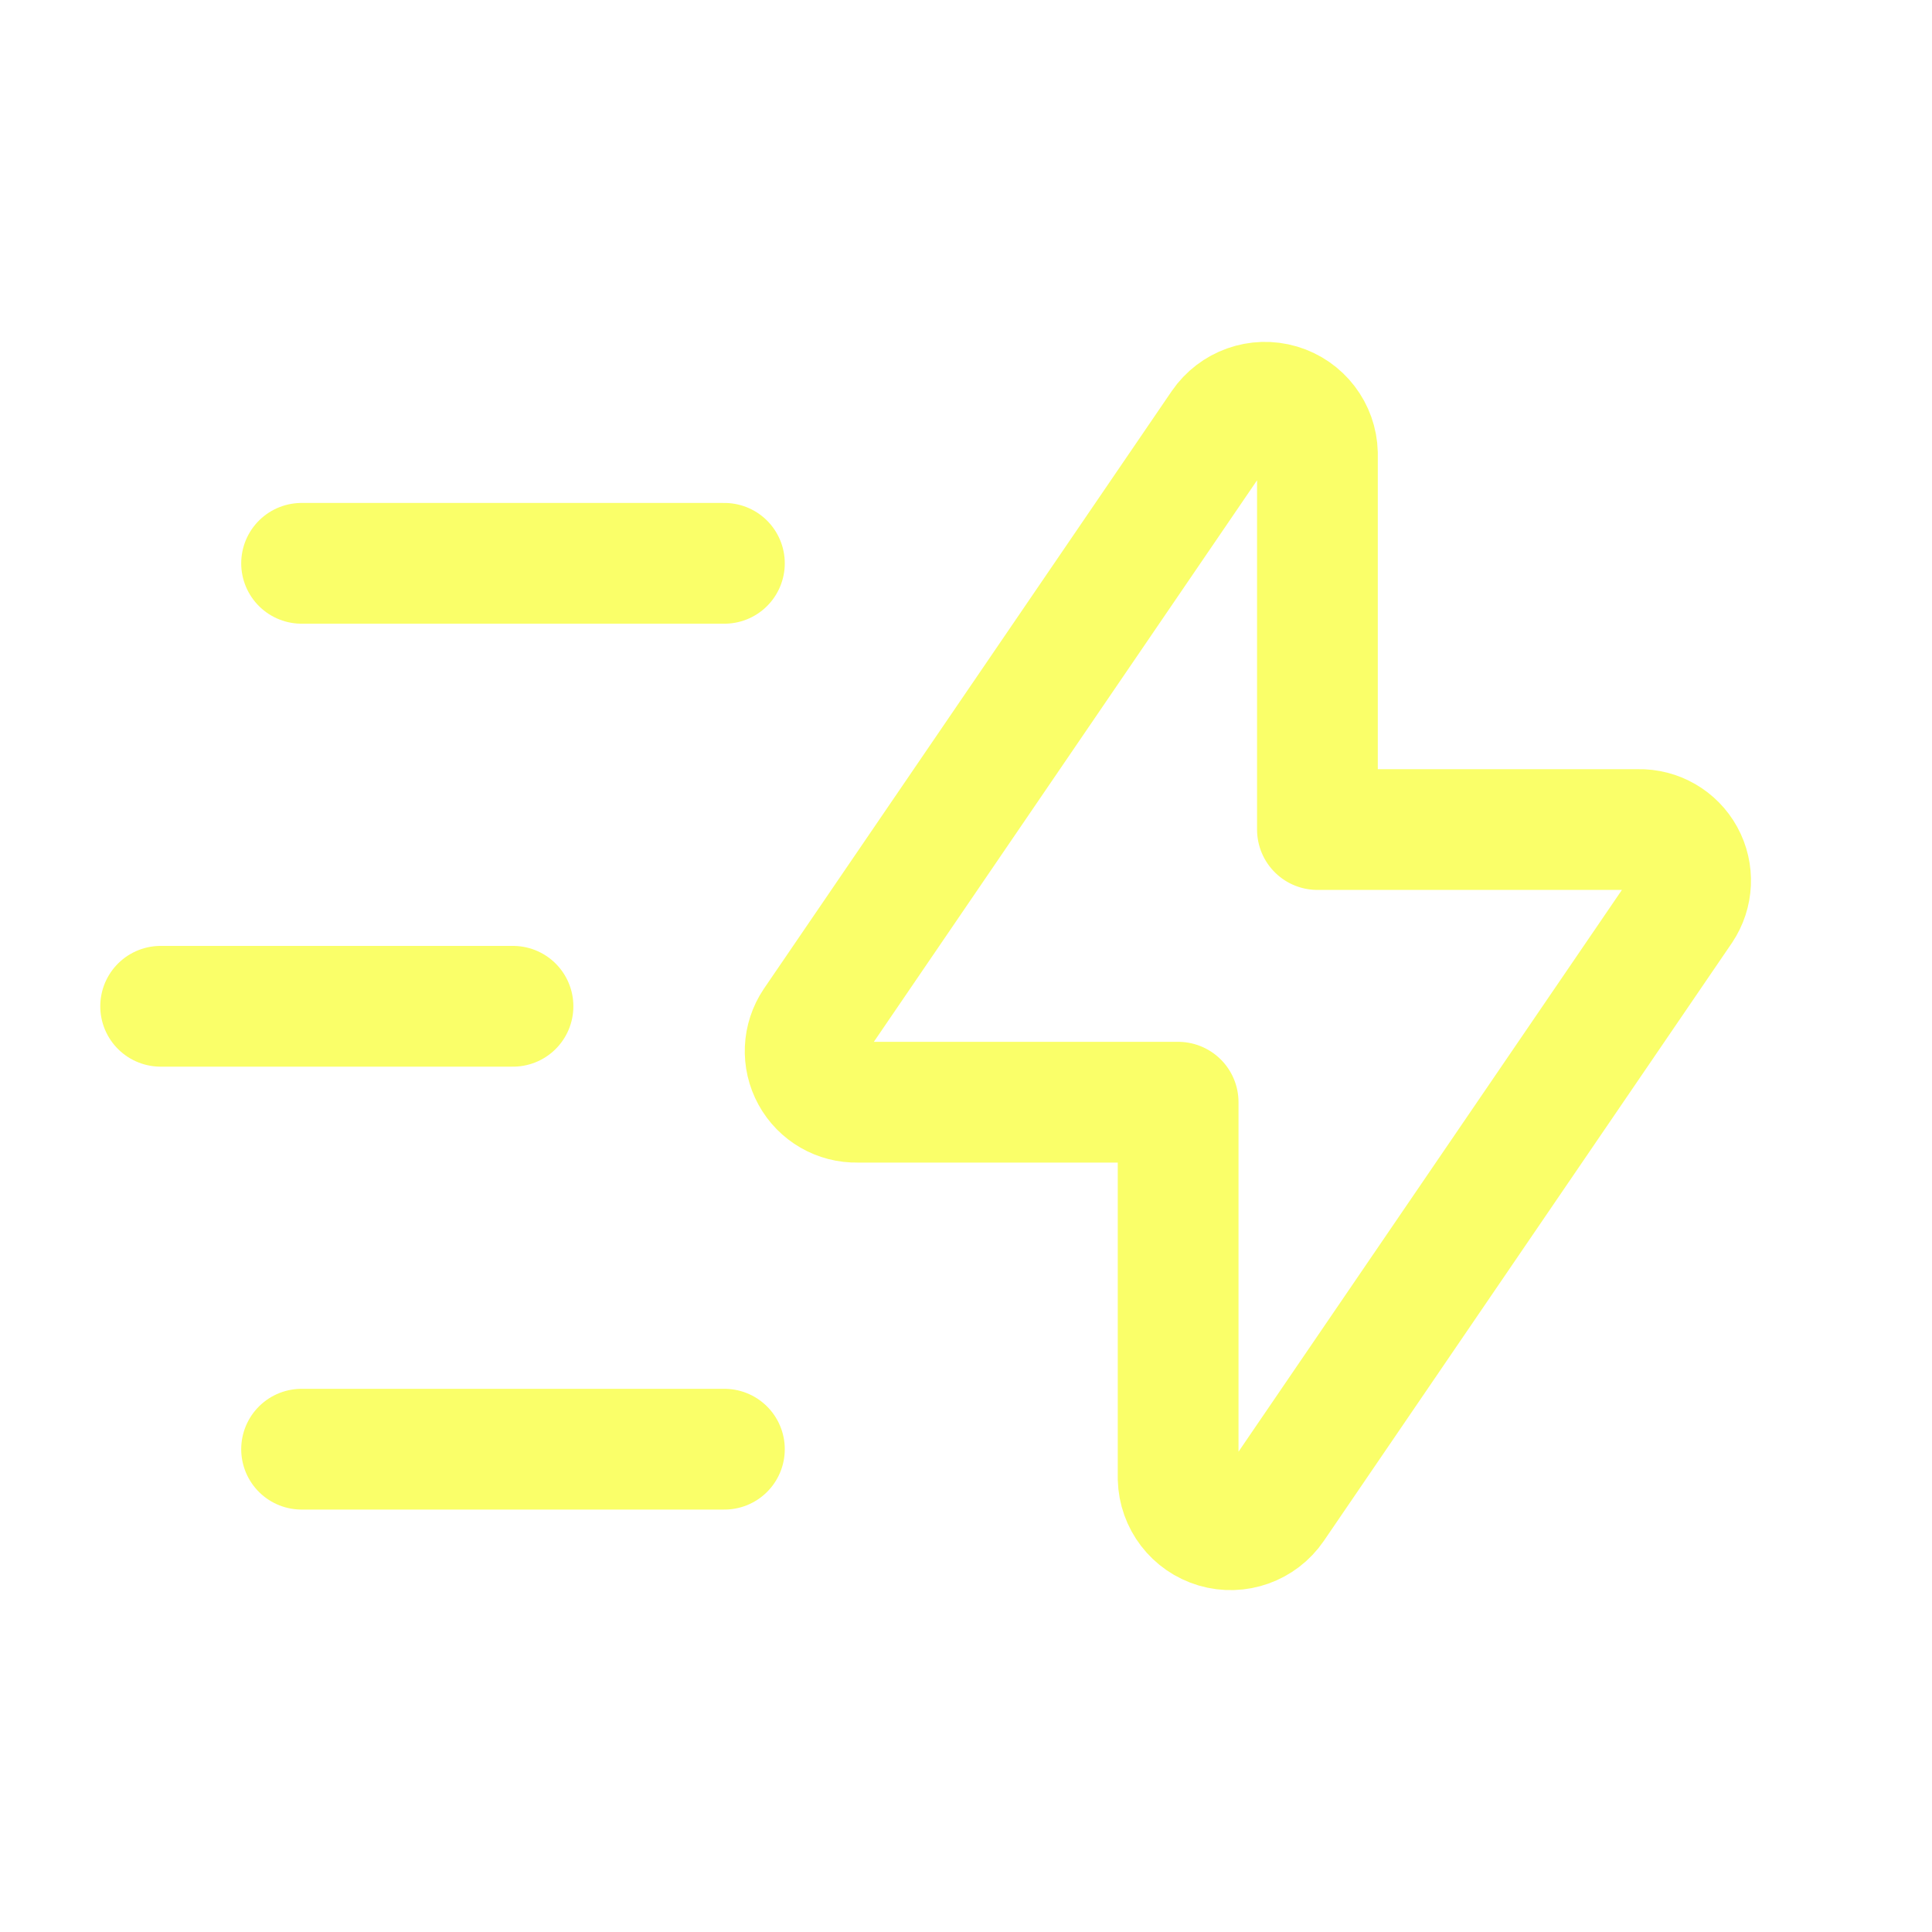
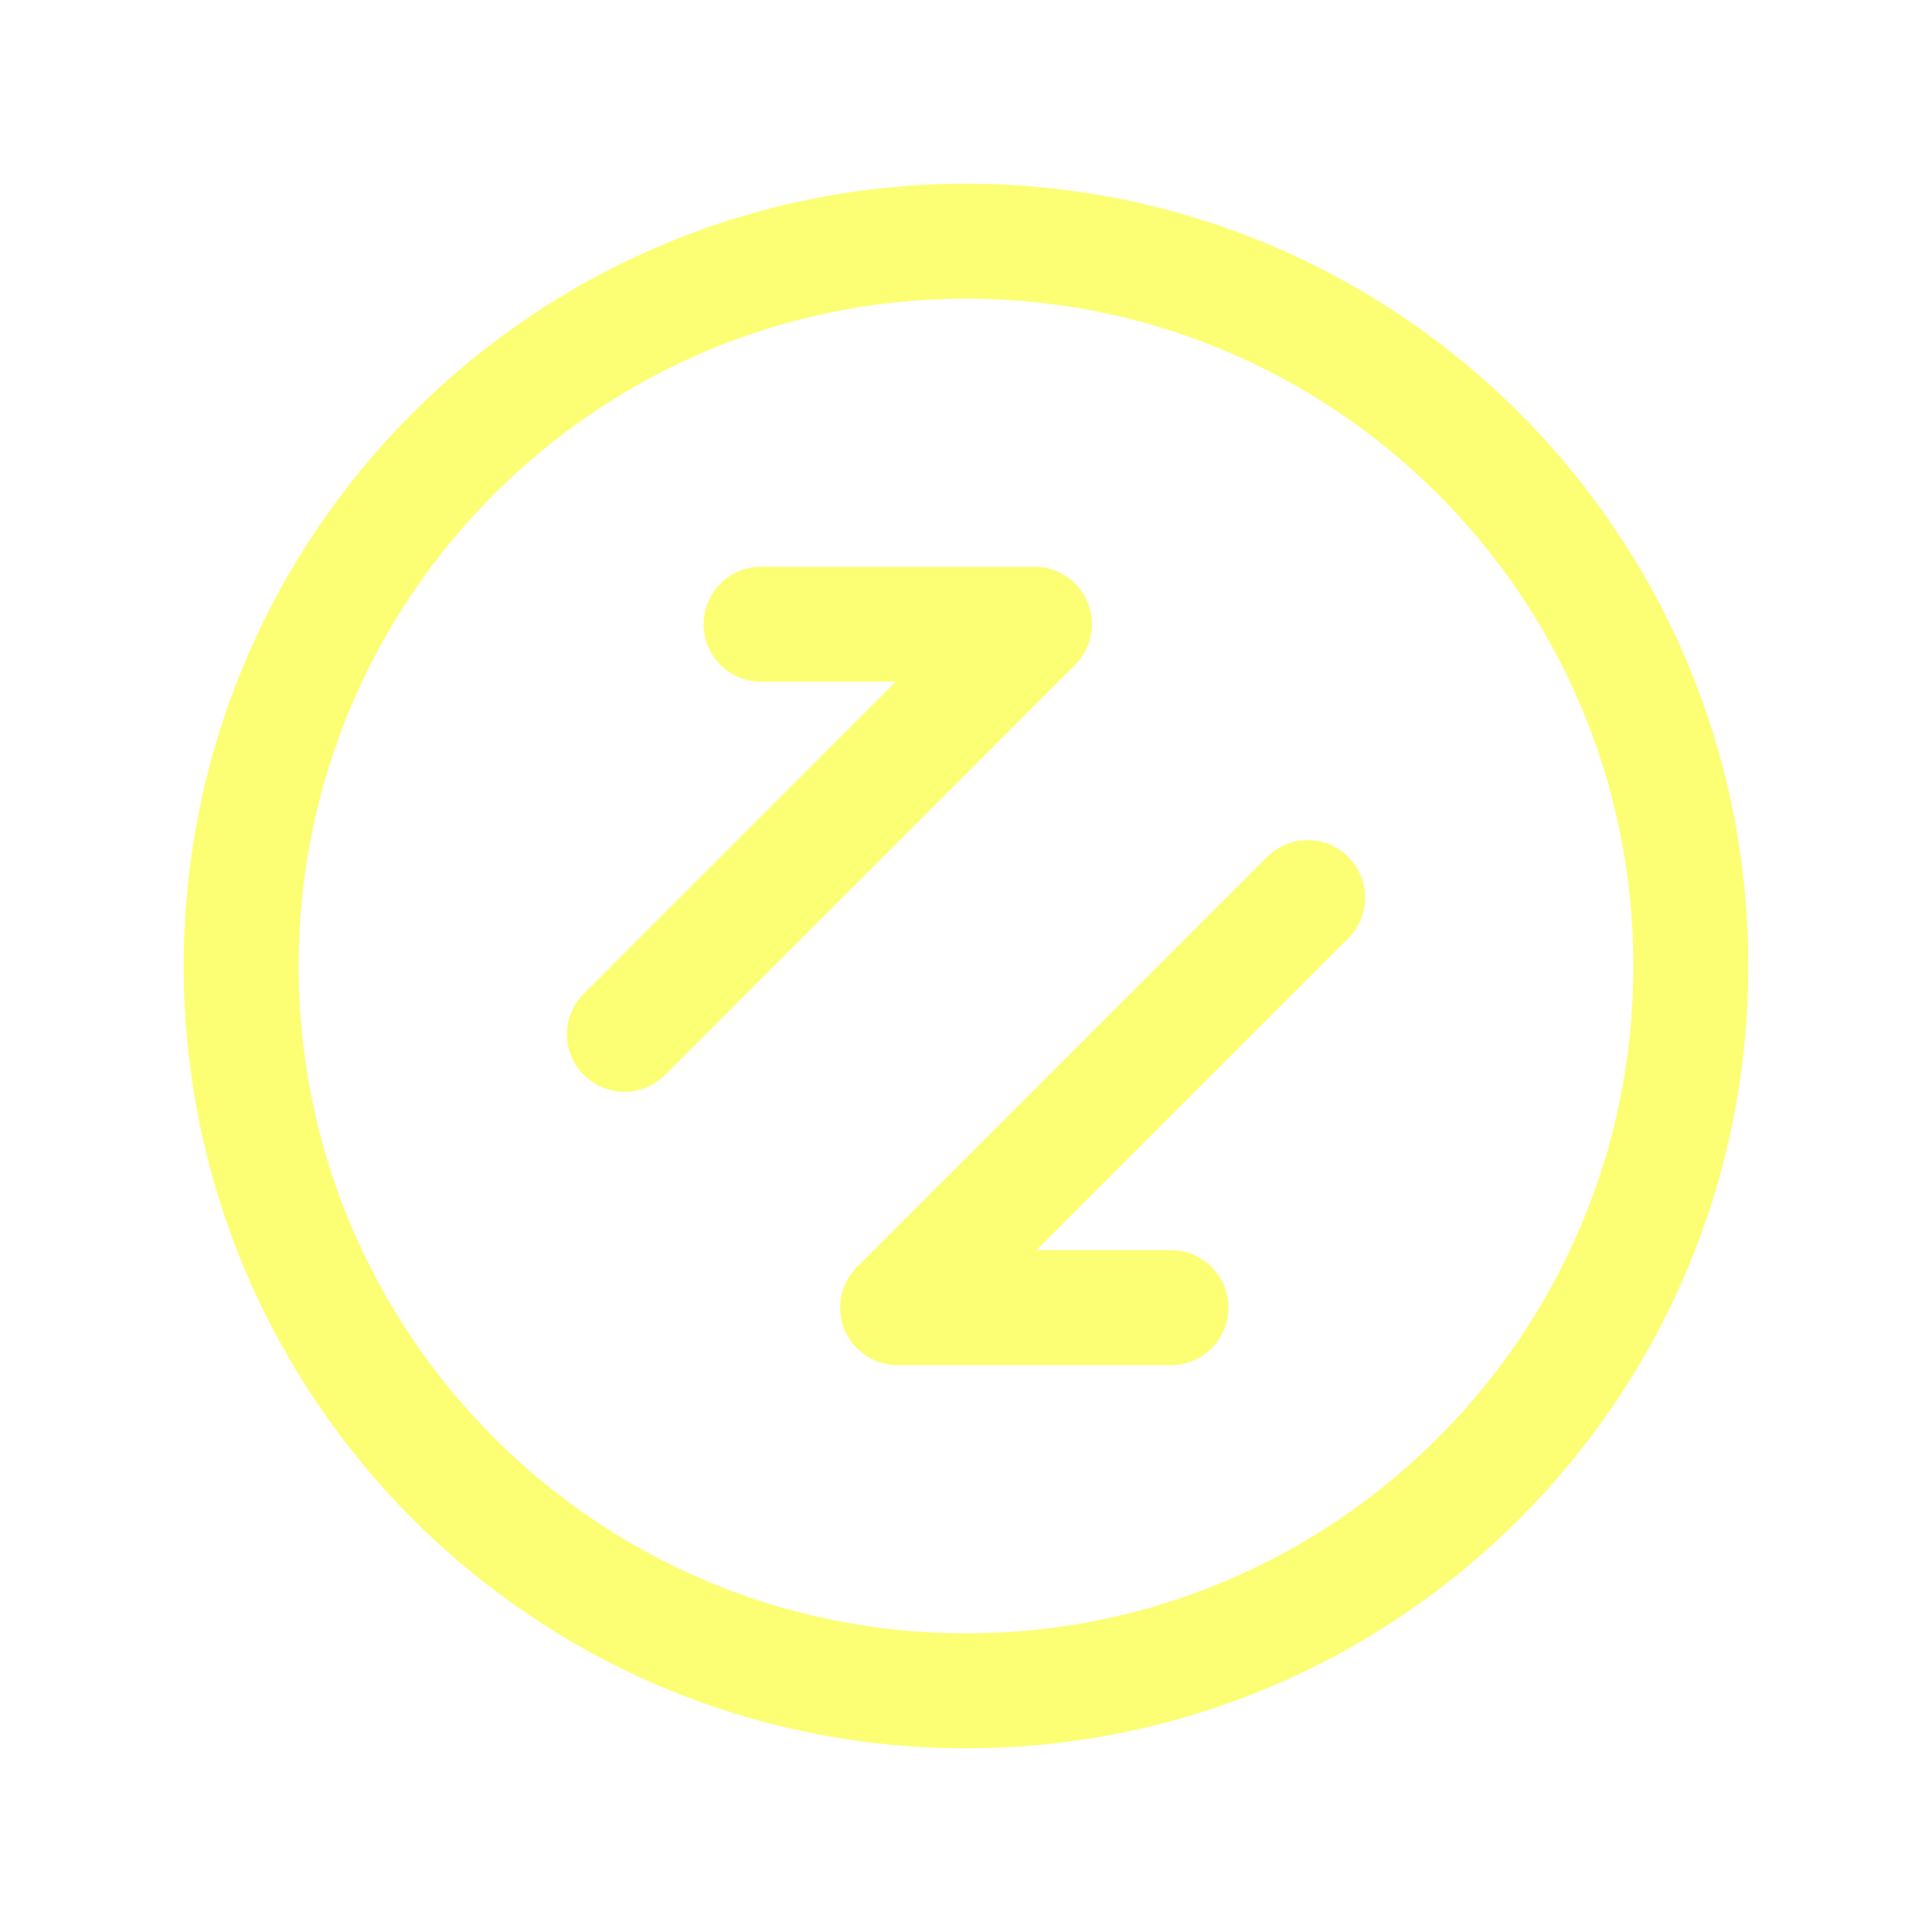
- <svg xmlns="http://www.w3.org/2000/svg" width="40" height="40" viewBox="0 0 40 40" fill="none">
-   <path fill-rule="evenodd" clip-rule="evenodd" d="M27.276 9.389V17.175H33.921C34.316 17.166 34.682 17.378 34.872 17.724C35.062 18.07 35.043 18.493 34.823 18.821L26.376 31.198C26.11 31.587 25.623 31.761 25.17 31.627C24.718 31.493 24.404 31.083 24.392 30.611V22.82H17.751C17.356 22.829 16.989 22.617 16.8 22.271C16.61 21.925 16.629 21.502 16.849 21.174L25.292 8.802C25.559 8.413 26.046 8.239 26.498 8.373C26.95 8.507 27.265 8.917 27.276 9.389V9.389Z" stroke="#FAFF69" stroke-width="2.5" stroke-linecap="round" stroke-linejoin="round" />
-   <path d="M14.998 30.004H6.244" stroke="#FAFF69" stroke-width="2.5" stroke-linecap="round" stroke-linejoin="round" />
-   <path d="M10.621 20.834H3.326" stroke="#FAFF69" stroke-width="2.5" stroke-linecap="round" stroke-linejoin="round" />
-   <path d="M14.998 11.663H6.244" stroke="#FAFF69" stroke-width="2.5" stroke-linecap="round" stroke-linejoin="round" />
+ <svg xmlns="http://www.w3.org/2000/svg" width="42" height="42" viewBox="0 0 42 42" fill="none">
+   <path d="M28.427 19.514L19.514 28.427H25.456" stroke="#FCFF74" stroke-width="2.5" stroke-linecap="round" stroke-linejoin="round" />
+   <path d="M16.545 13.57H22.488L13.574 22.486" stroke="#FCFF74" stroke-width="2.5" stroke-linecap="round" stroke-linejoin="round" />
+   <circle cx="21" cy="21" r="15.757" stroke="#FCFF74" stroke-width="2.5" stroke-linecap="round" stroke-linejoin="round" />
</svg>
